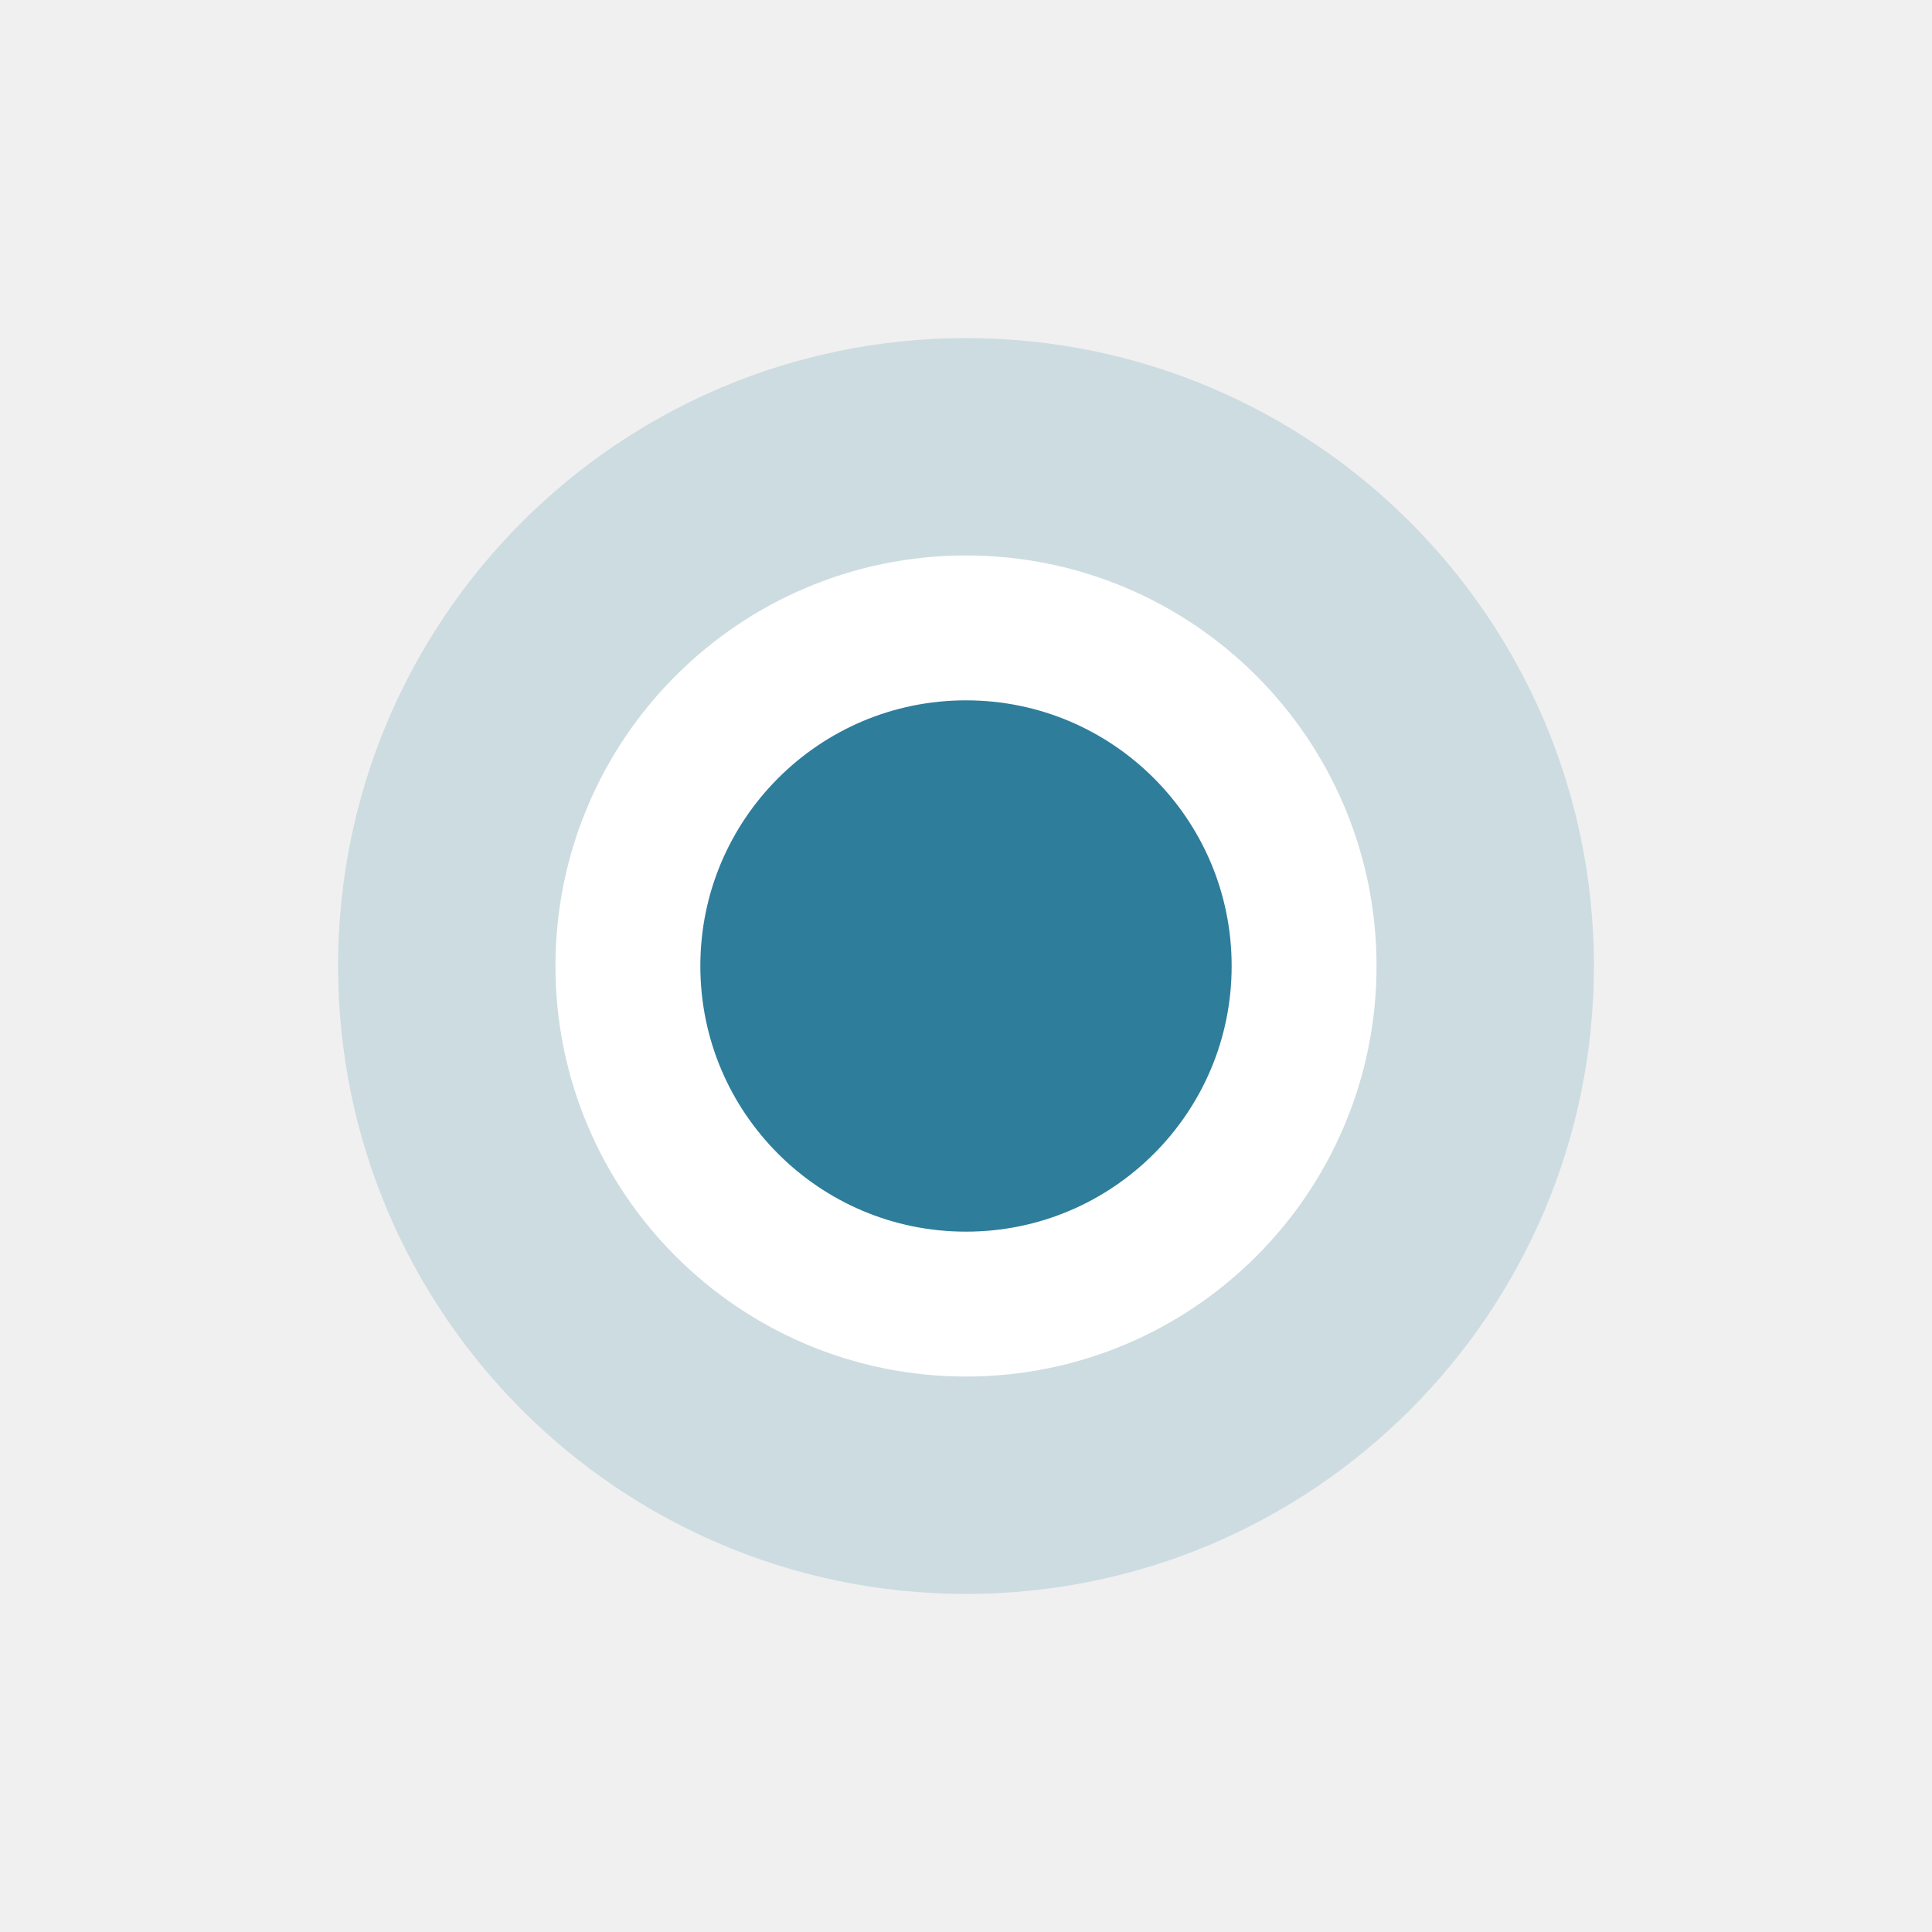
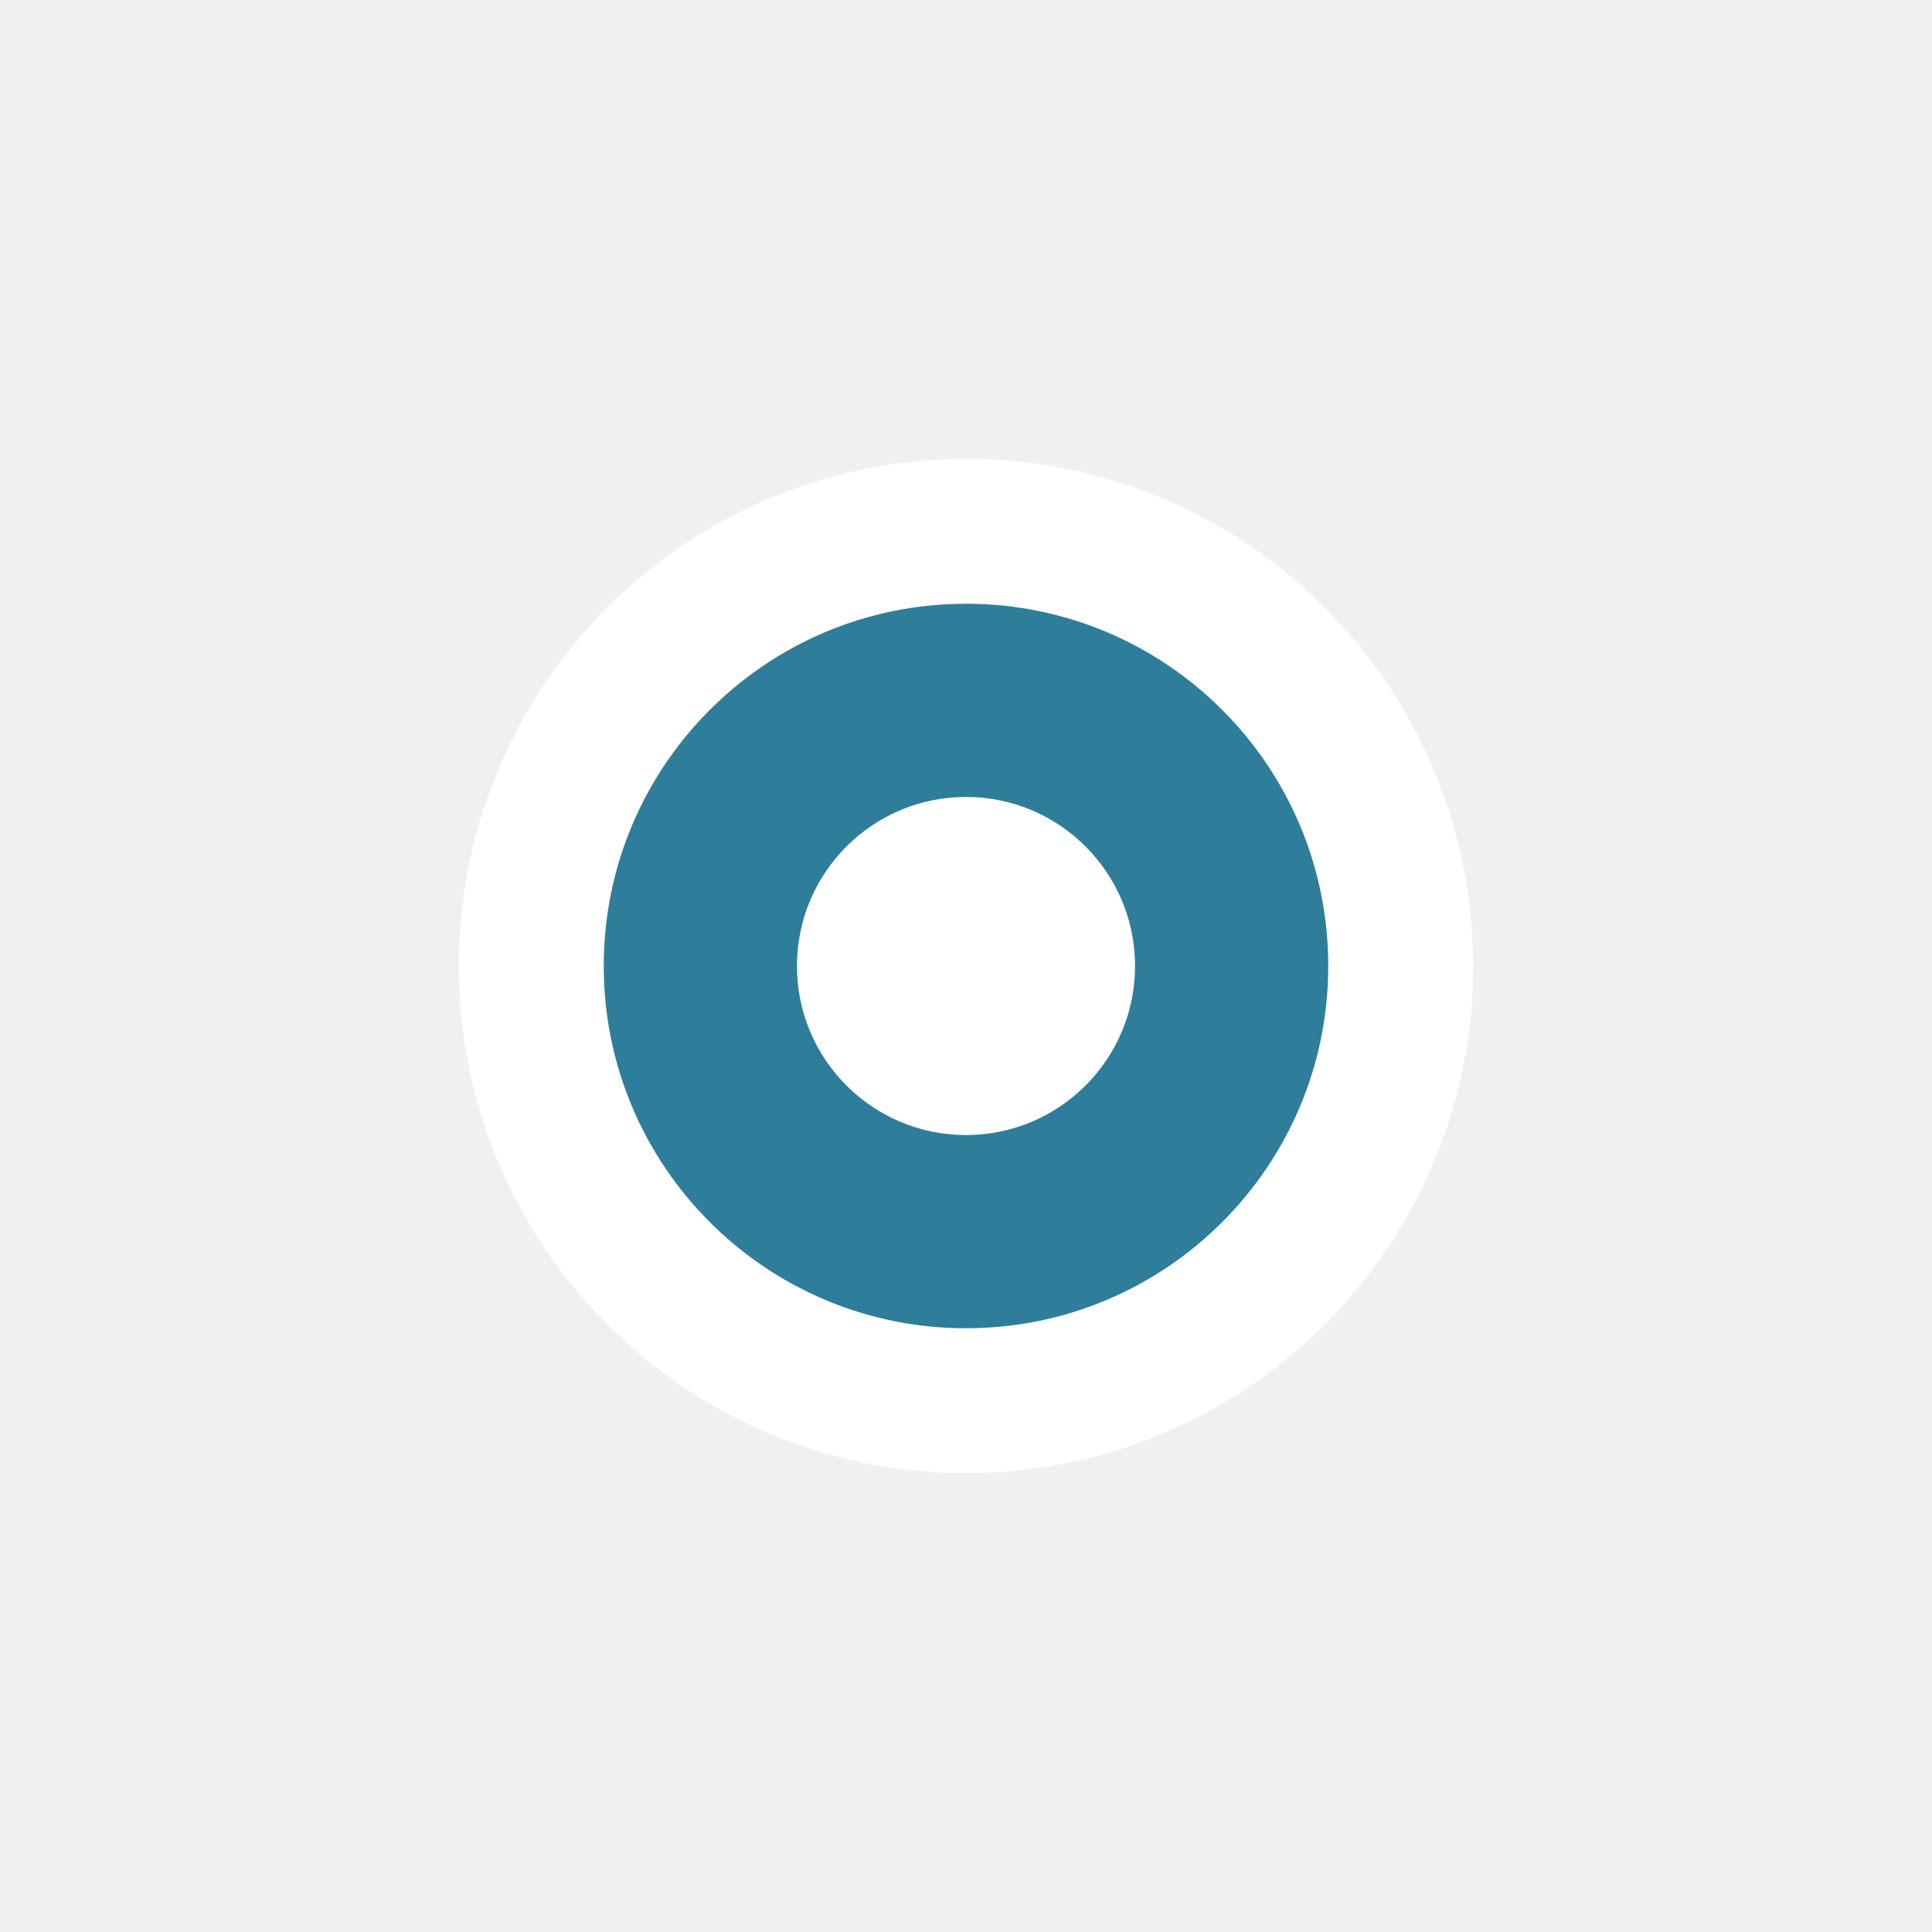
<svg xmlns="http://www.w3.org/2000/svg" width="40" height="40" viewBox="0 0 40 40" role="img" aria-label="Position utilisateur">
-   <circle cx="20" cy="20" r="13" fill="#2E7D9B" opacity=".18" />
-   <circle cx="20" cy="20" r="7" fill="#2E7D9B" stroke="#FFFFFF" stroke-width="3" />
+   <circle cx="20" cy="20" r="9" fill="#2E7D9B" stroke="#FFFFFF" stroke-width="3" />
+   <circle cx="20" cy="20" r="3.5" fill="#FFFFFF" />
</svg>
